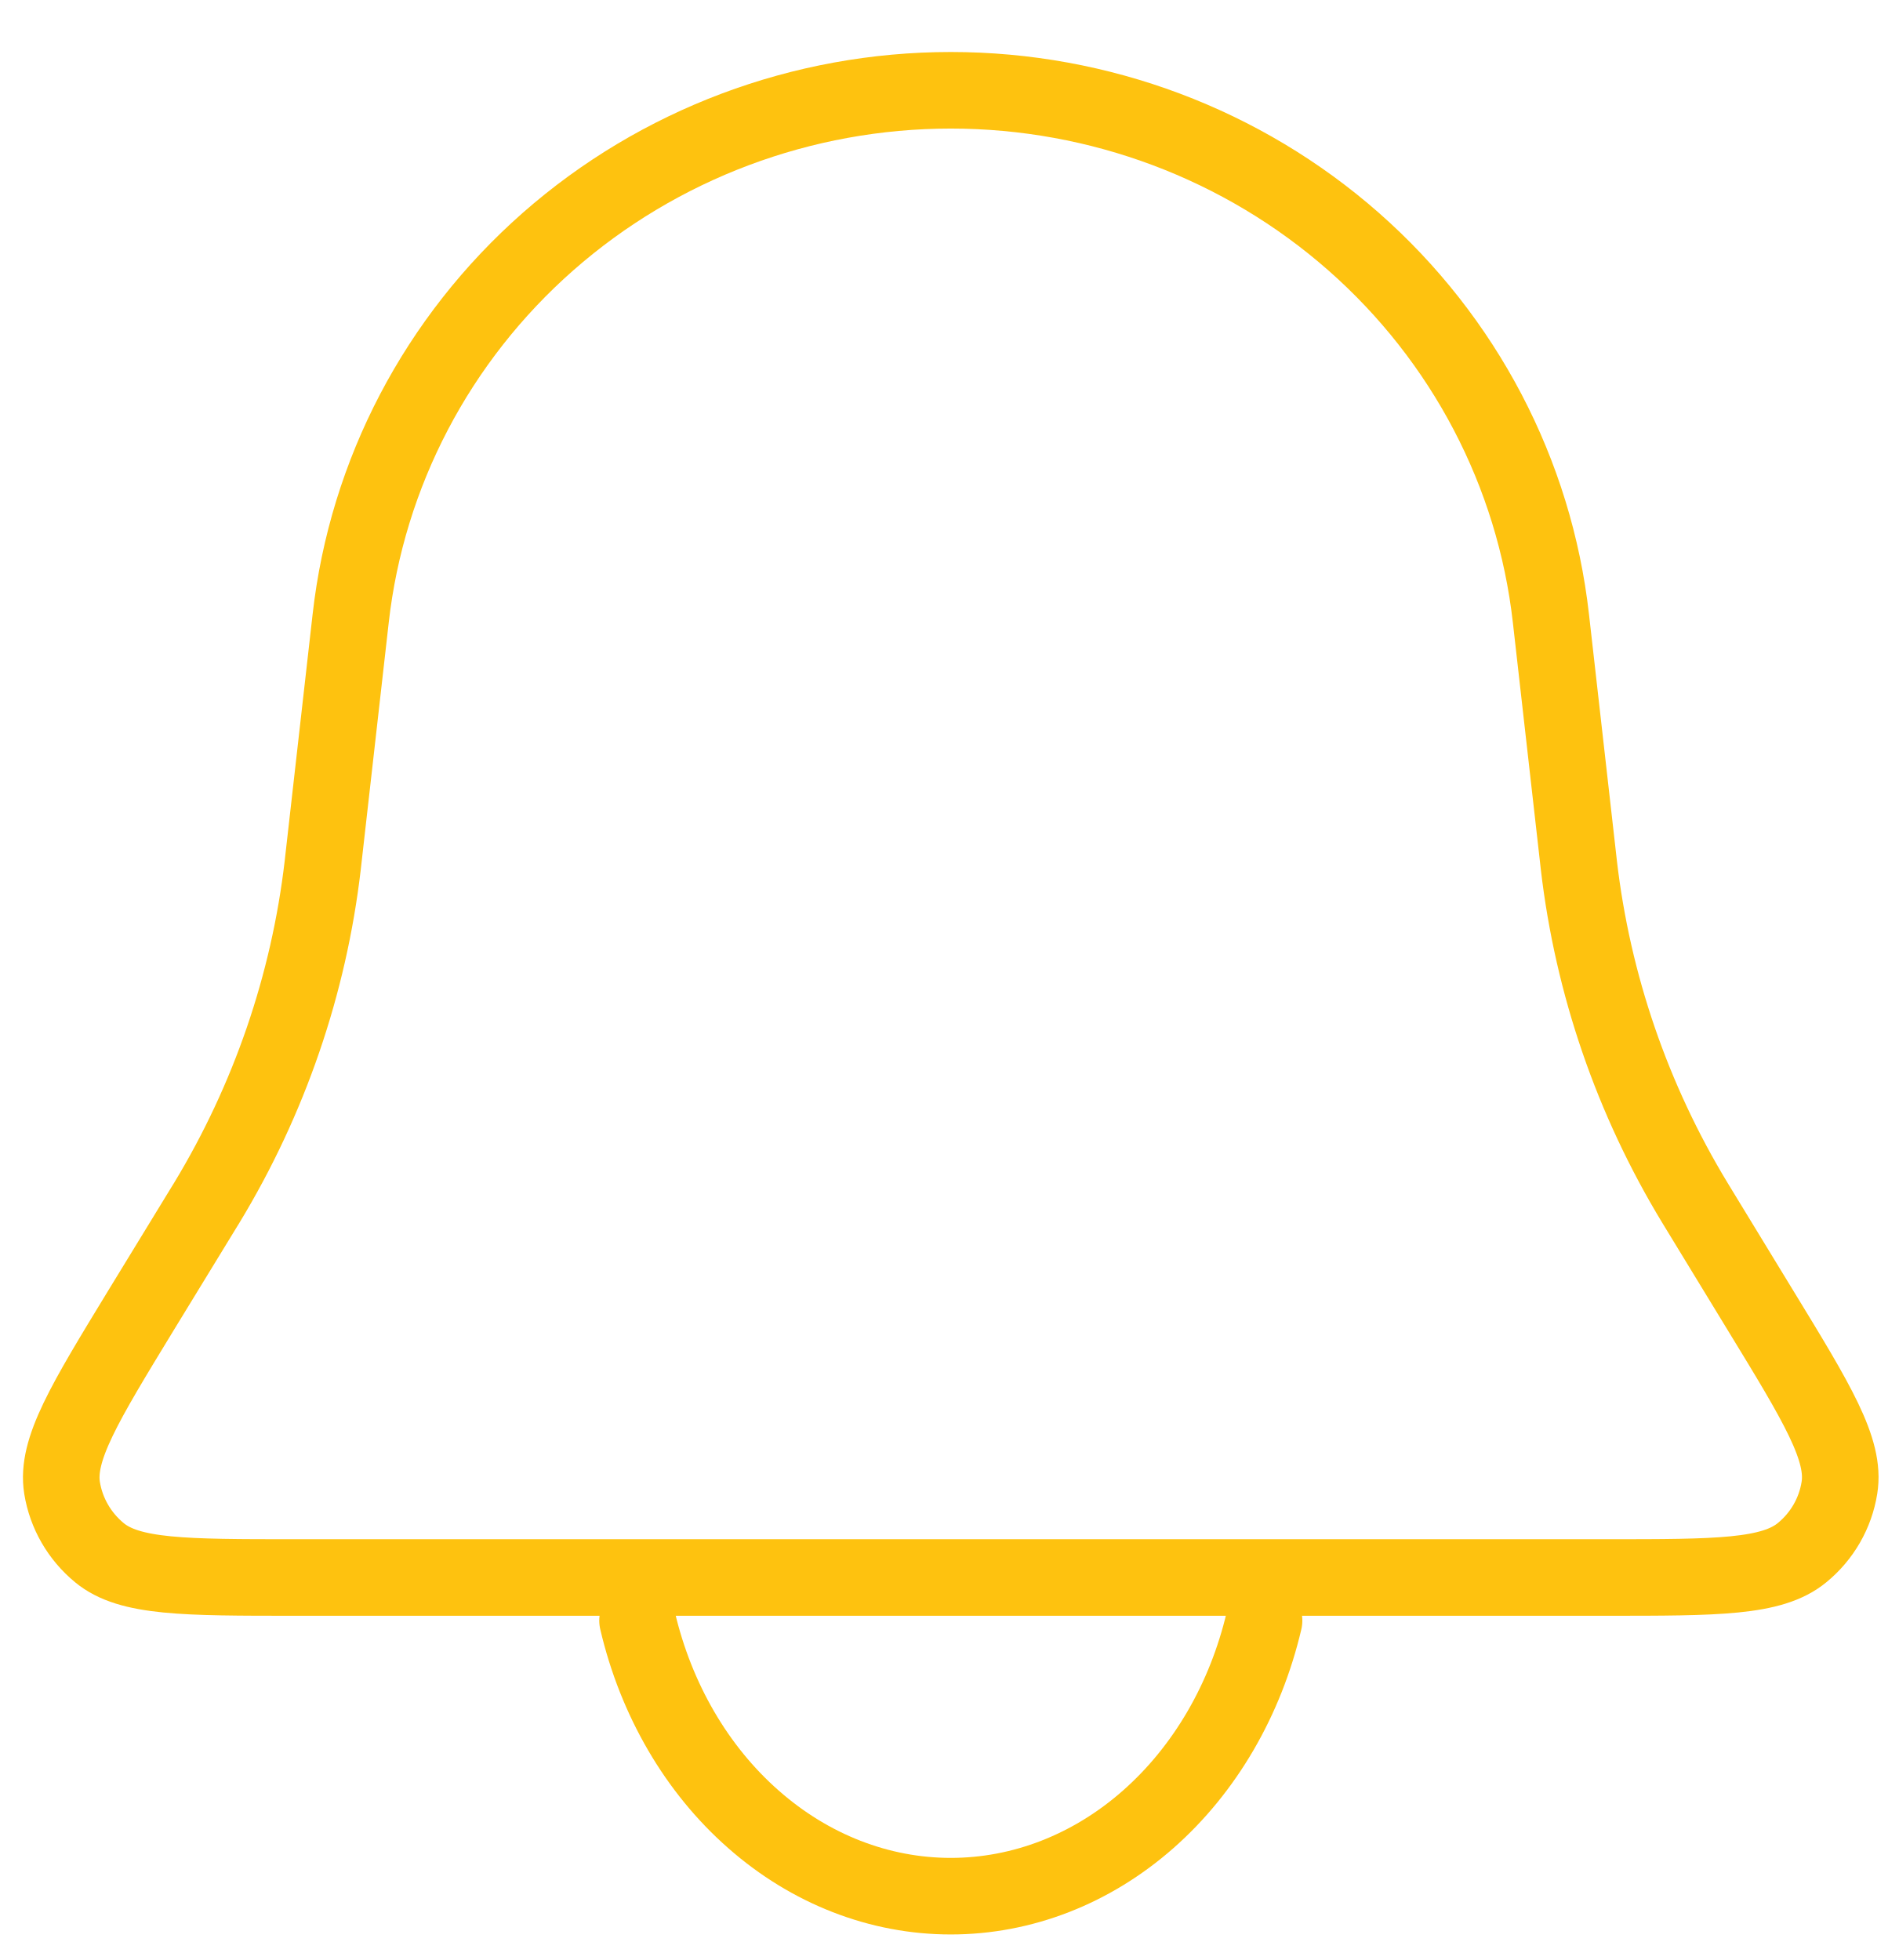
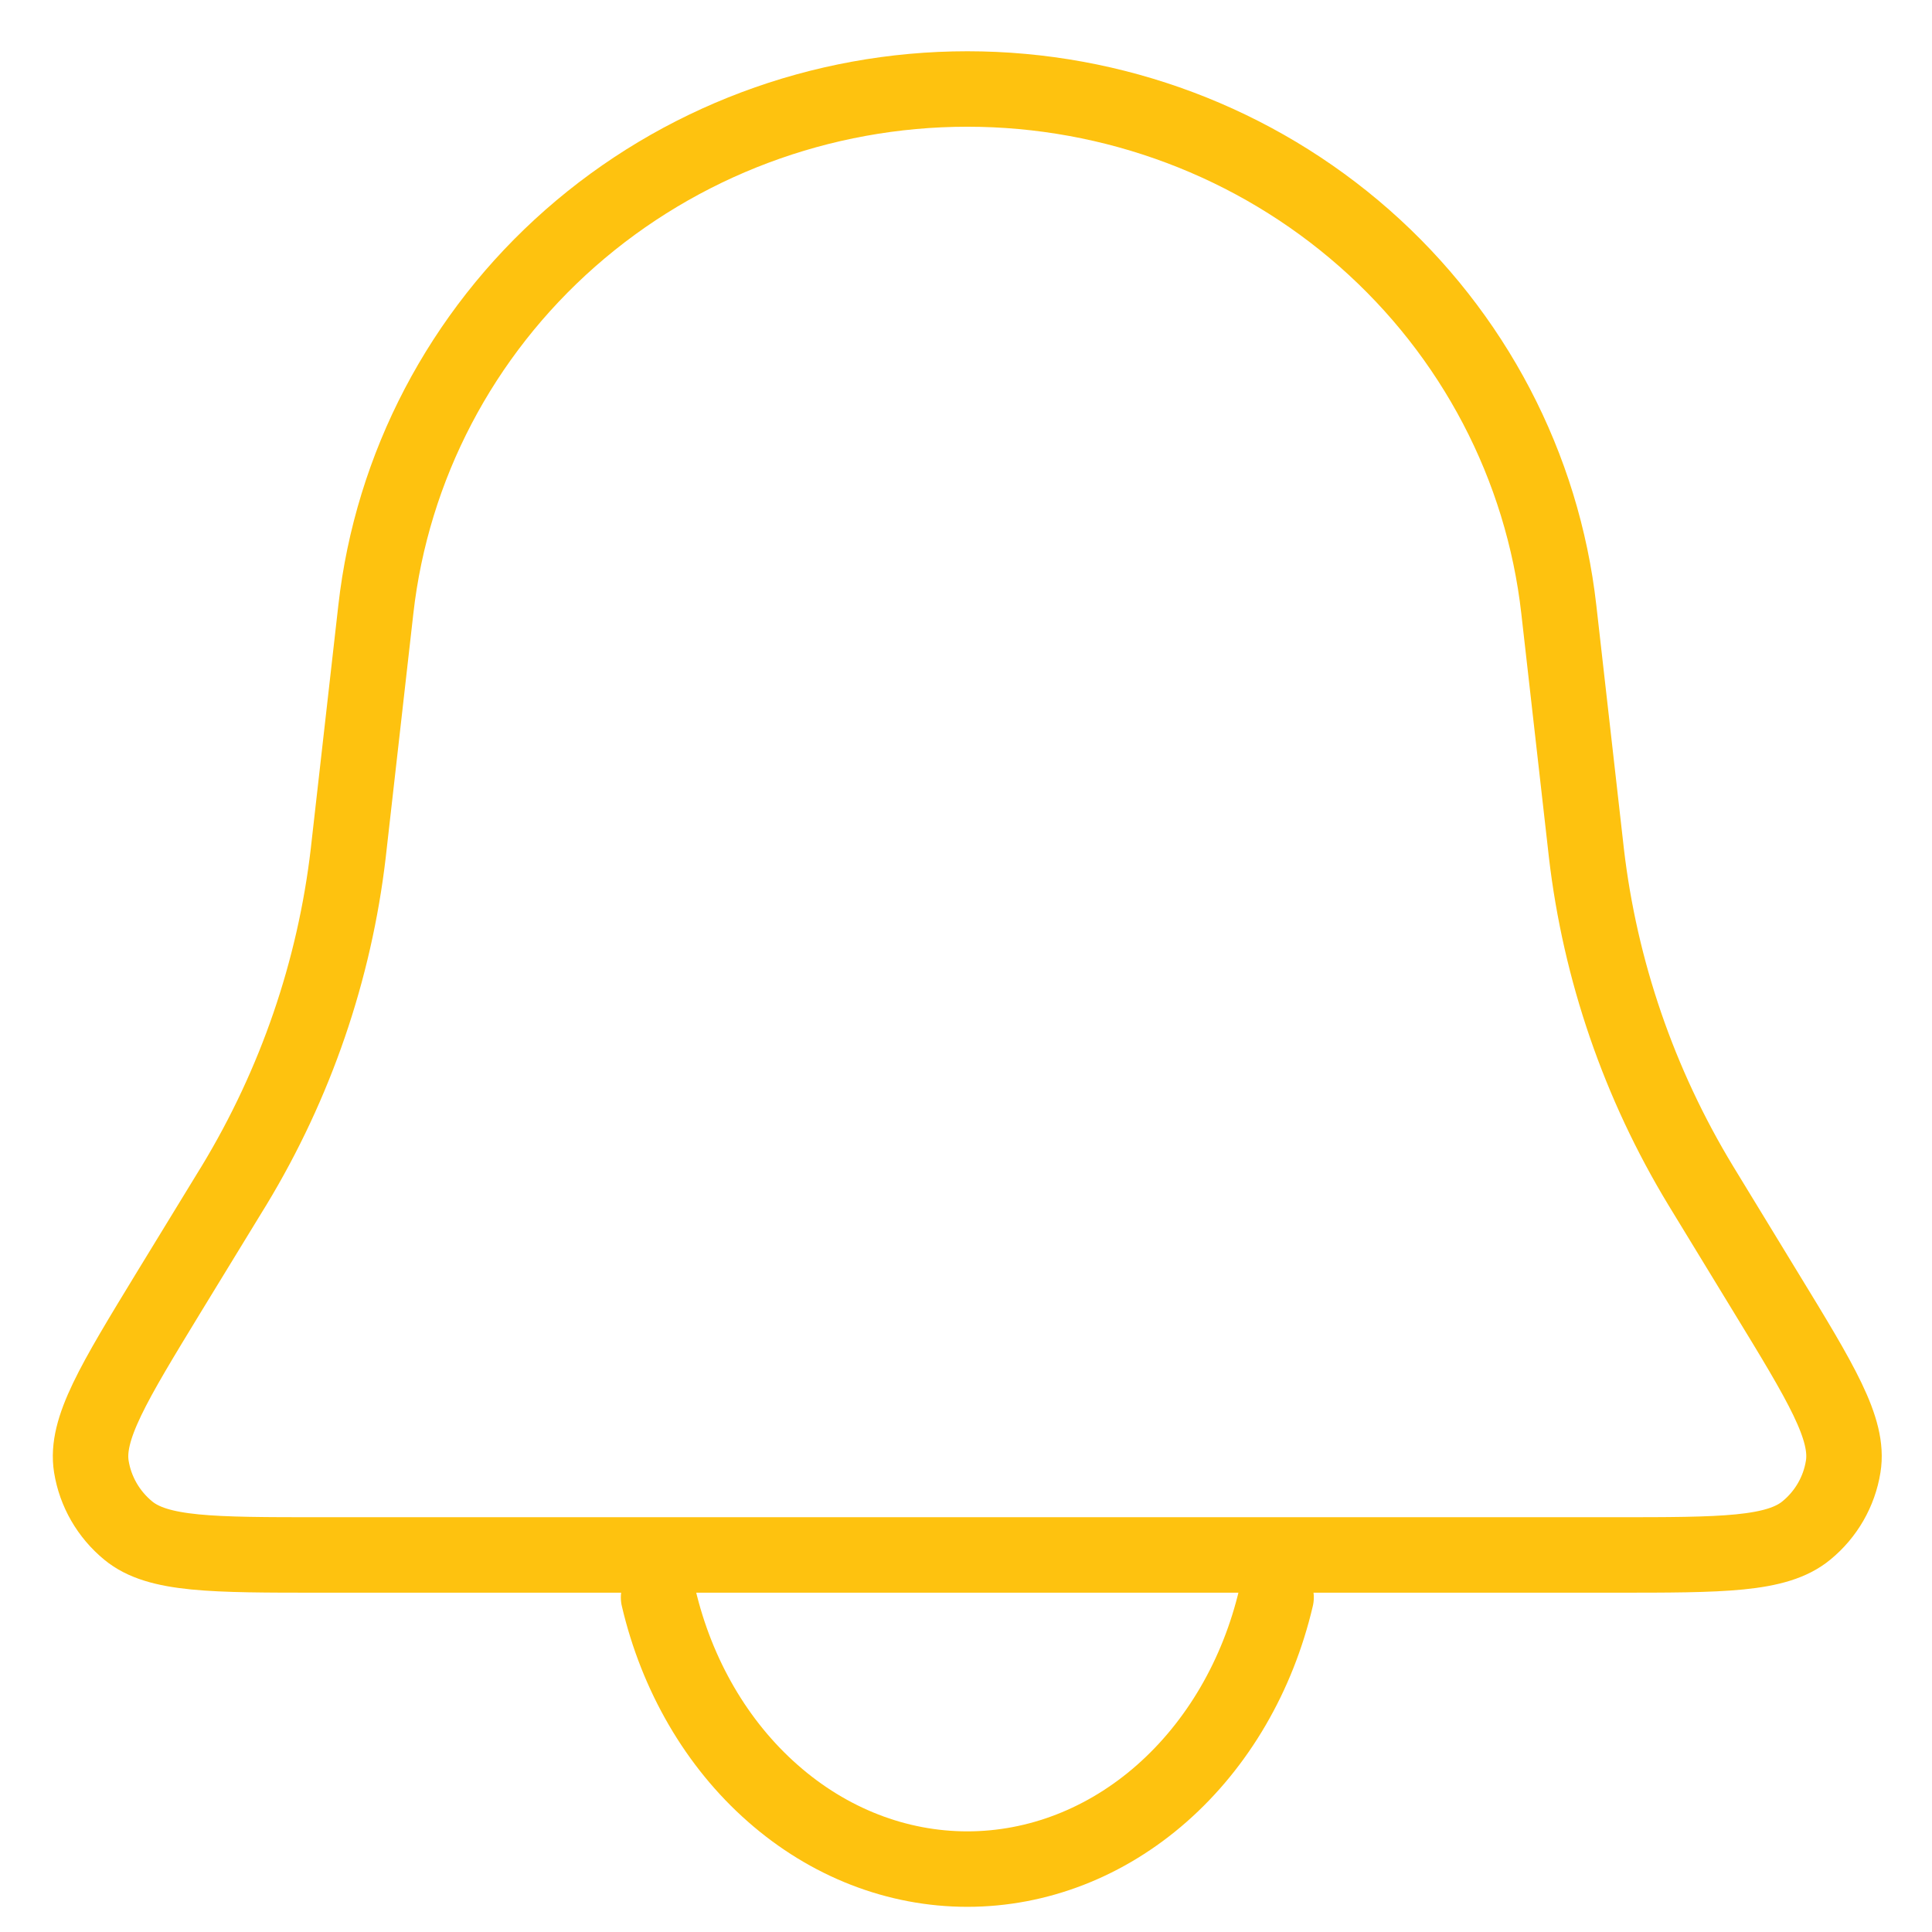
- <svg xmlns="http://www.w3.org/2000/svg" width="31" height="32" viewBox="0 0 31 32" fill="none">
+ <svg xmlns="http://www.w3.org/2000/svg" width="28" height="28" viewBox="0 0 31 32" fill="none">
  <path d="M5.725 10.095C5.992 7.725 7.139 5.535 8.947 3.944C10.755 2.354 13.096 1.474 15.522 1.474C17.948 1.474 20.289 2.354 22.097 3.944C23.905 5.535 25.052 7.725 25.319 10.095L25.764 14.024L25.775 14.123C26.002 16.073 26.648 17.953 27.67 19.638L27.723 19.725L28.741 21.395C29.667 22.911 30.13 23.669 30.029 24.291C29.963 24.705 29.747 25.081 29.42 25.349C28.928 25.755 28.028 25.755 26.23 25.755H4.814C3.014 25.755 2.114 25.755 1.624 25.351C1.297 25.082 1.08 24.706 1.013 24.291C0.914 23.669 1.377 22.911 2.301 21.395L3.323 19.723L3.376 19.637C4.397 17.951 5.042 16.072 5.269 14.123L5.28 14.024L5.725 10.095Z" stroke="#FEC20F" stroke-width="1.25" />
  <path d="M10.408 26.459C10.71 27.75 11.375 28.891 12.3 29.703C13.225 30.518 14.357 30.958 15.522 30.958C16.687 30.958 17.82 30.518 18.744 29.704C19.669 28.889 20.333 27.75 20.636 26.459" stroke="#FEC20F" stroke-width="1.25" stroke-linecap="round" />
</svg>
